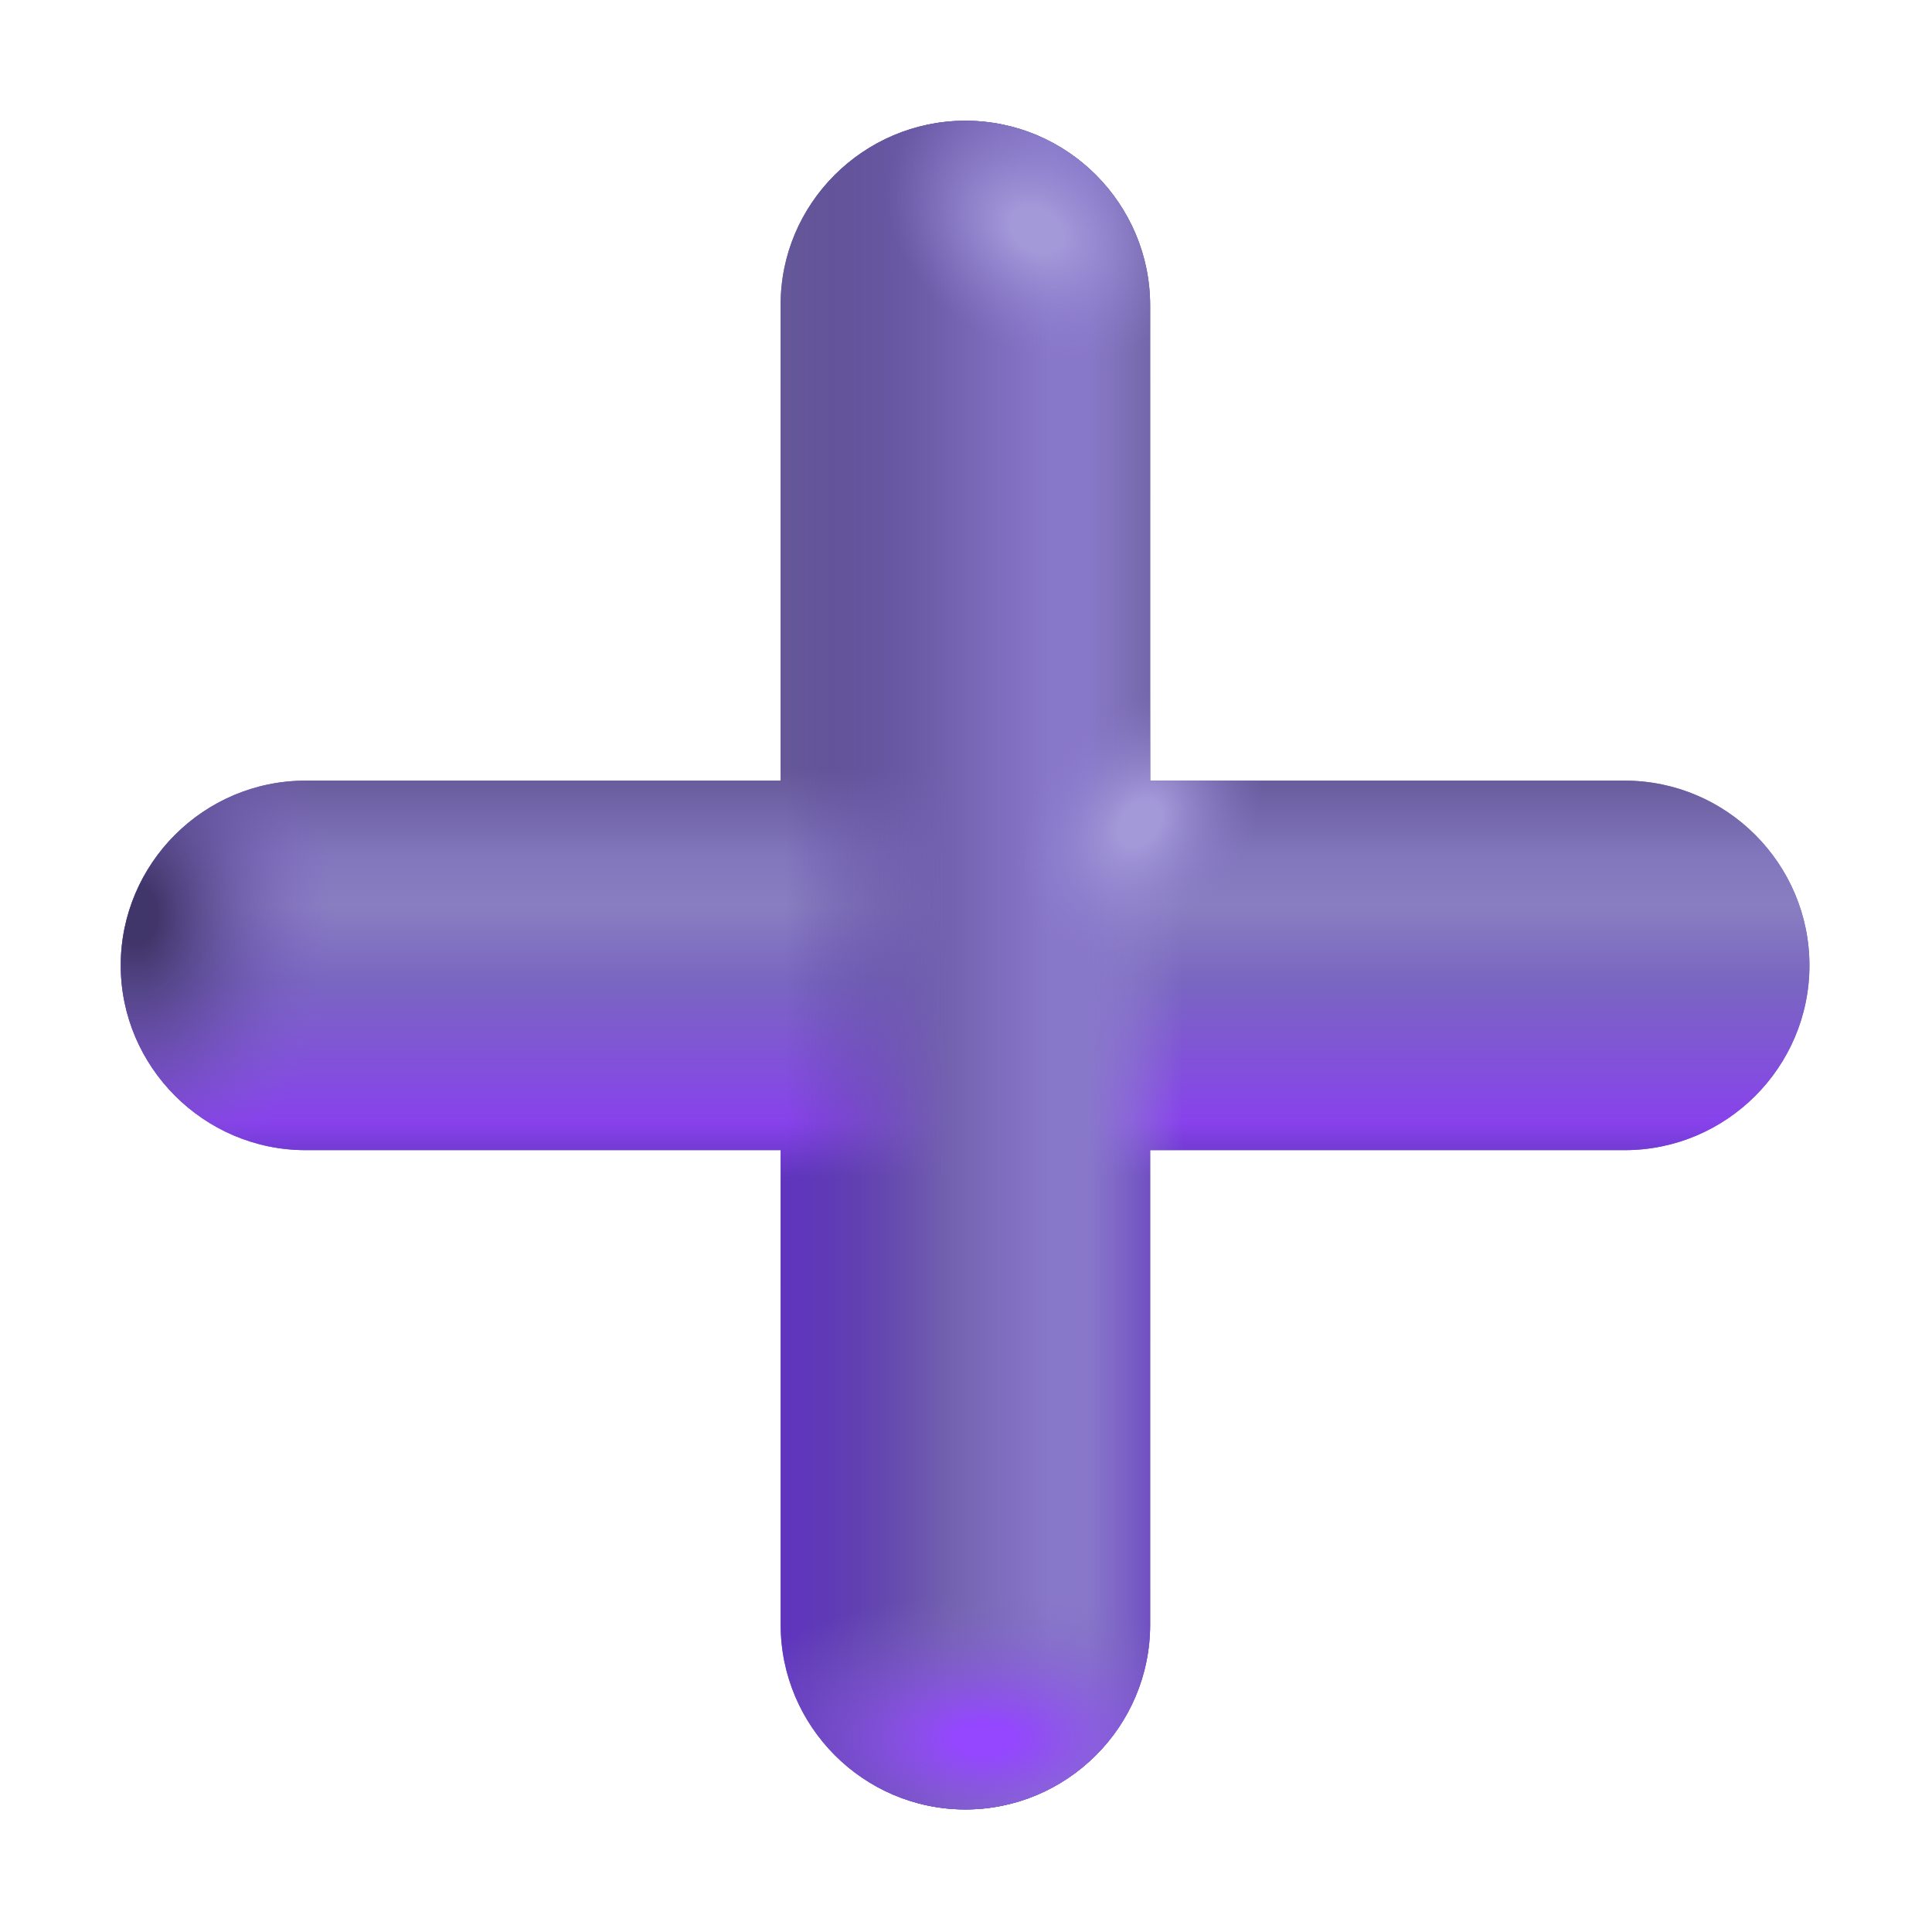
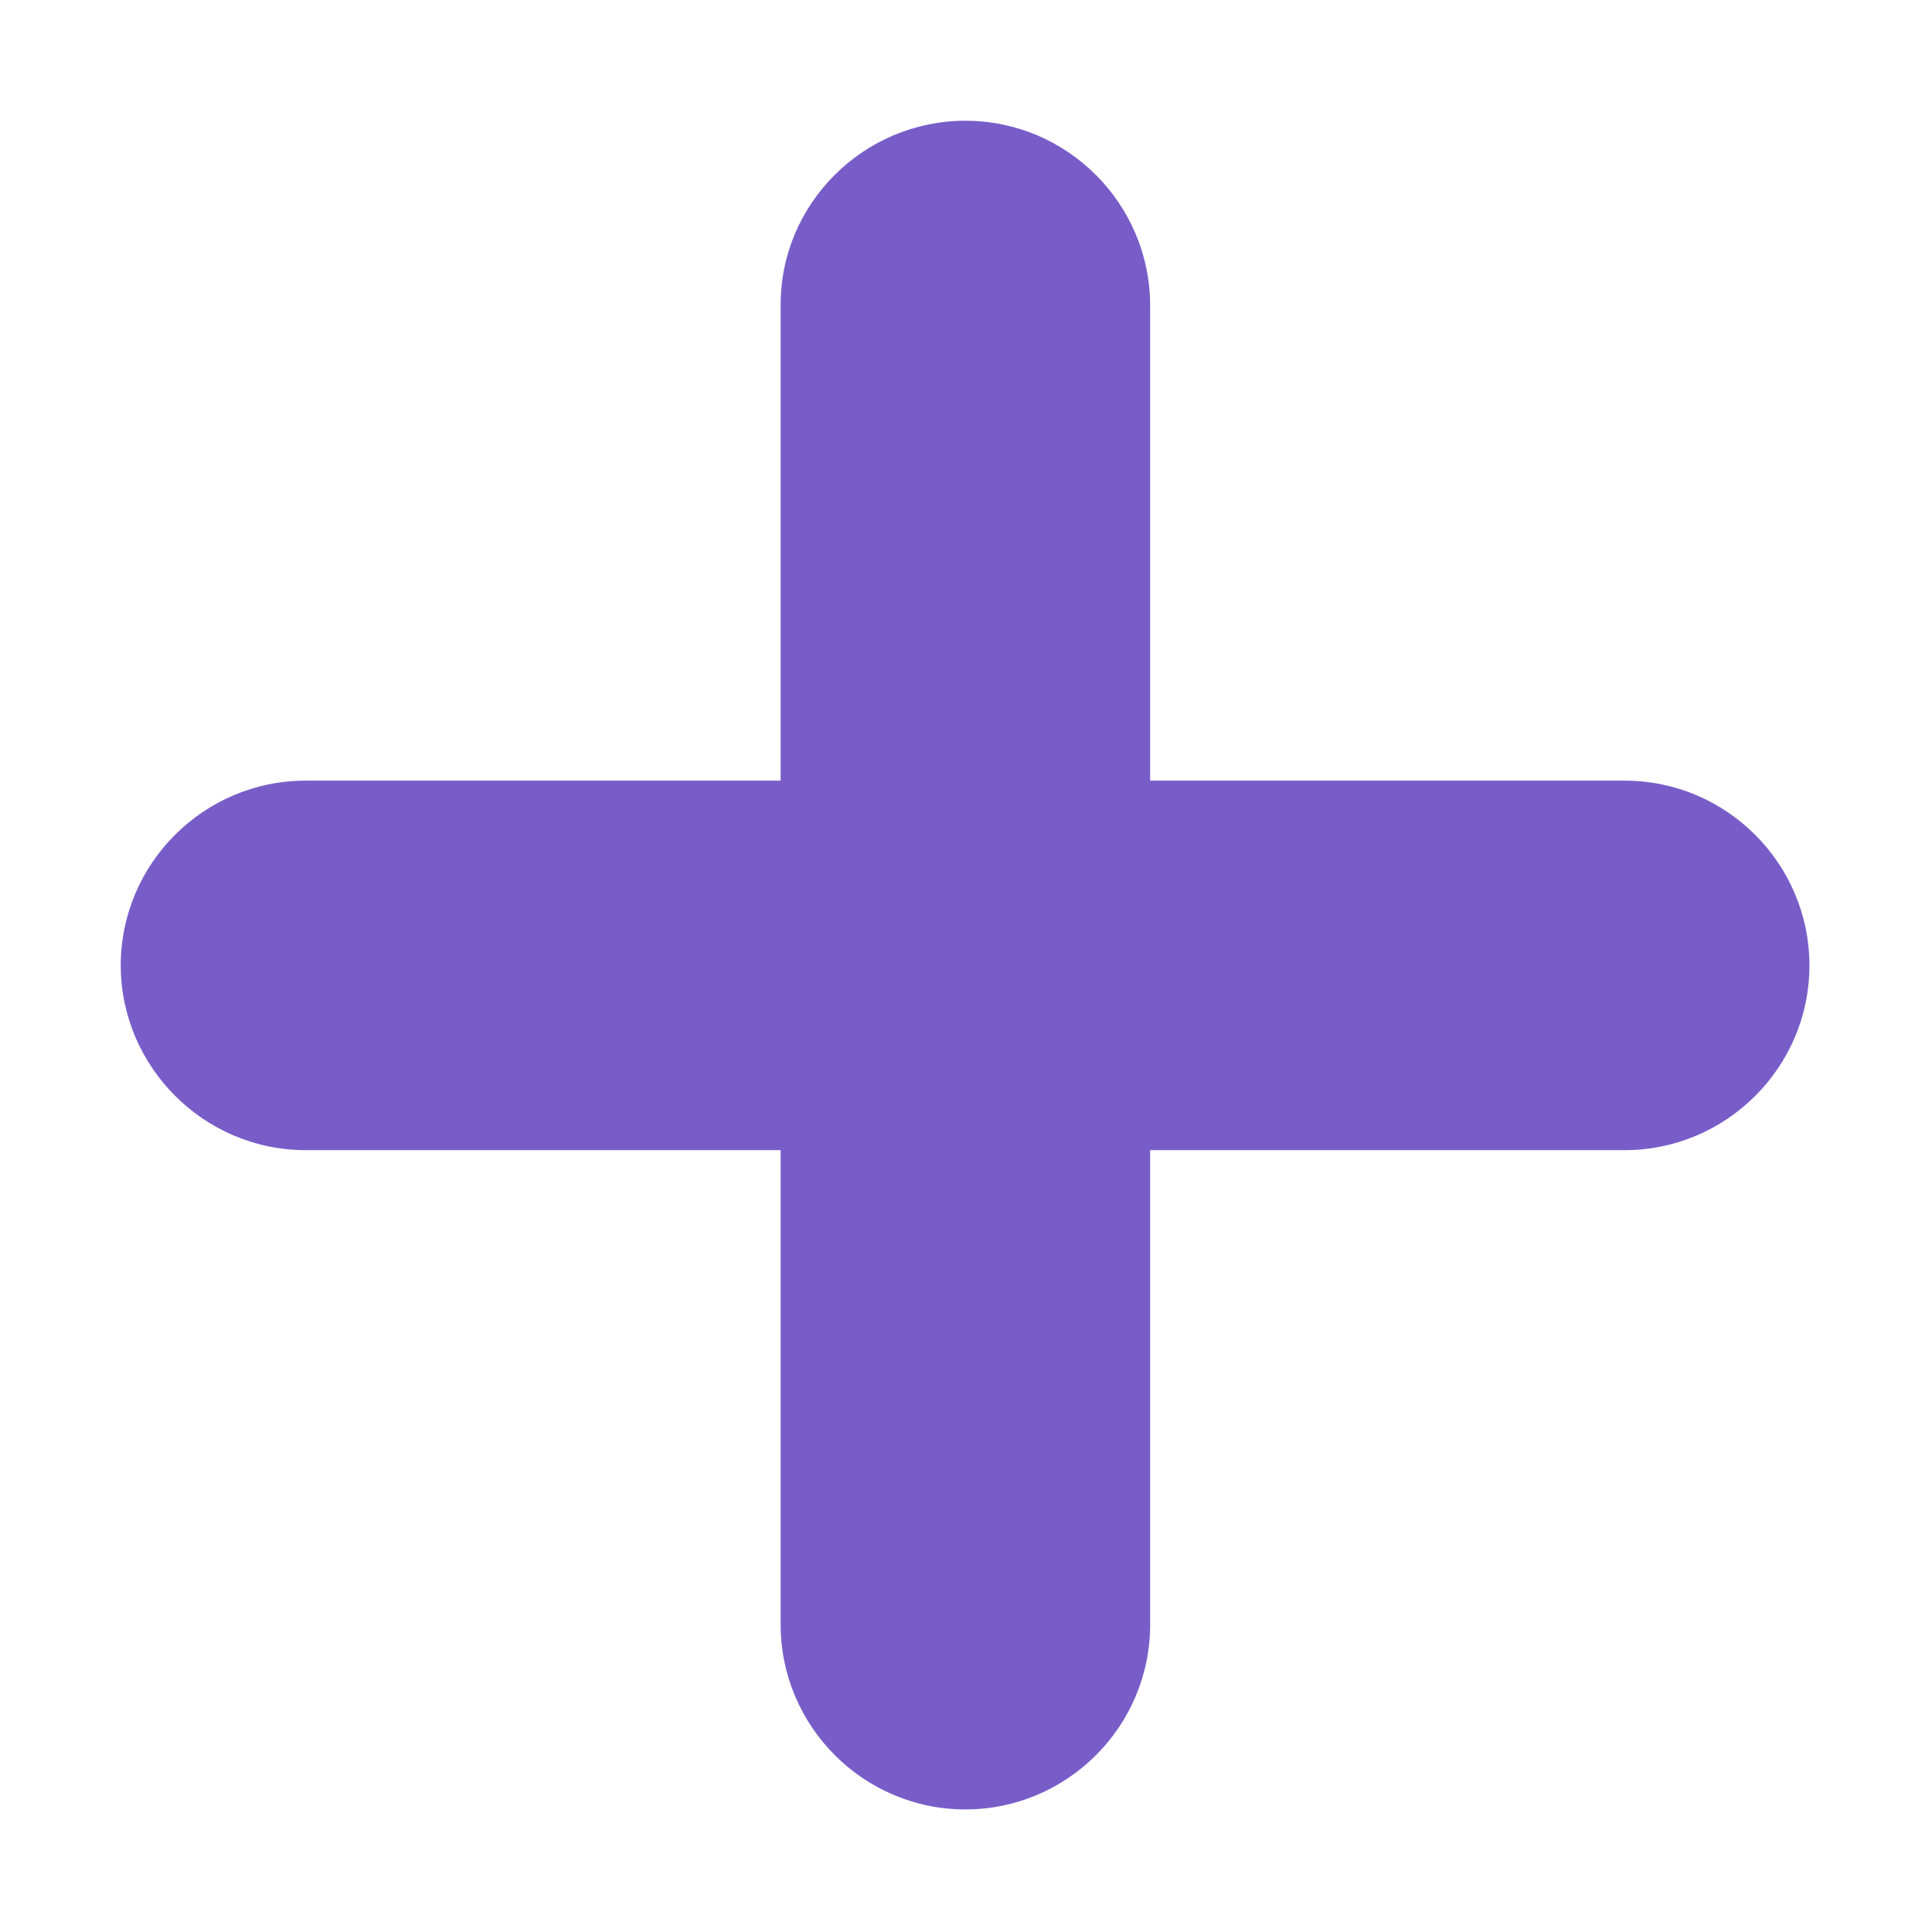
<svg xmlns="http://www.w3.org/2000/svg" width="32" height="32" viewBox="0 0 32 32" fill="none">
-   <path d="M19.05 5.06C19.05 3.38 17.68 2 15.99 2C14.3 2 12.92 3.38 12.93 5.06V12.93H5.06C3.38 12.93 2 14.3 2 15.99C2 17.67 3.38 19.05 5.06 19.05H12.93V26.91C12.93 28.59 14.3 29.97 15.99 29.97C17.67 29.97 19.05 28.6 19.05 26.91V19.05H26.91C28.59 19.05 29.97 17.68 29.97 15.99C29.97 14.31 28.6 12.93 26.91 12.93H19.05V5.06Z" fill="url(#paint0_linear_2_340)" />
-   <path d="M19.05 5.06C19.05 3.38 17.68 2 15.99 2C14.3 2 12.92 3.38 12.93 5.06V12.93H5.06C3.38 12.93 2 14.3 2 15.99C2 17.67 3.38 19.05 5.06 19.05H12.93V26.91C12.93 28.59 14.3 29.97 15.99 29.97C17.67 29.97 19.05 28.6 19.05 26.91V19.05H26.91C28.59 19.05 29.97 17.68 29.97 15.99C29.97 14.31 28.6 12.93 26.91 12.93H19.05V5.06Z" fill="url(#paint1_linear_2_340)" />
-   <path d="M19.05 5.06C19.05 3.38 17.68 2 15.99 2C14.3 2 12.92 3.38 12.93 5.06V12.93H5.06C3.38 12.93 2 14.3 2 15.99C2 17.67 3.38 19.05 5.06 19.05H12.93V26.91C12.93 28.59 14.3 29.97 15.99 29.97C17.67 29.97 19.05 28.6 19.05 26.91V19.05H26.91C28.59 19.05 29.97 17.68 29.97 15.99C29.97 14.31 28.6 12.93 26.91 12.93H19.05V5.06Z" fill="url(#paint2_linear_2_340)" />
-   <path d="M19.05 5.06C19.05 3.38 17.68 2 15.99 2C14.3 2 12.92 3.38 12.93 5.06V12.93H5.06C3.38 12.93 2 14.3 2 15.99C2 17.67 3.38 19.05 5.06 19.05H12.93V26.91C12.93 28.59 14.3 29.97 15.99 29.97C17.67 29.97 19.05 28.6 19.05 26.91V19.05H26.91C28.59 19.05 29.97 17.68 29.97 15.99C29.97 14.31 28.6 12.93 26.91 12.93H19.05V5.06Z" fill="url(#paint3_radial_2_340)" />
-   <path d="M19.05 5.06C19.05 3.38 17.68 2 15.99 2C14.3 2 12.92 3.38 12.93 5.06V12.93H5.06C3.38 12.93 2 14.3 2 15.99C2 17.67 3.38 19.05 5.06 19.05H12.93V26.91C12.93 28.59 14.3 29.97 15.99 29.97C17.67 29.97 19.05 28.6 19.05 26.91V19.05H26.91C28.59 19.05 29.97 17.68 29.97 15.99C29.97 14.31 28.6 12.93 26.91 12.93H19.05V5.06Z" fill="url(#paint4_radial_2_340)" />
-   <path d="M19.05 5.06C19.05 3.38 17.68 2 15.99 2C14.3 2 12.92 3.38 12.93 5.06V12.93H5.06C3.38 12.93 2 14.3 2 15.99C2 17.67 3.38 19.05 5.06 19.05H12.93V26.91C12.93 28.59 14.3 29.97 15.99 29.97C17.67 29.97 19.05 28.6 19.05 26.91V19.05H26.91C28.59 19.05 29.97 17.68 29.97 15.99C29.97 14.31 28.6 12.93 26.91 12.93H19.05V5.06Z" fill="url(#paint5_radial_2_340)" />
-   <path d="M19.05 5.06C19.05 3.38 17.68 2 15.99 2C14.3 2 12.92 3.38 12.93 5.06V12.93H5.06C3.38 12.93 2 14.3 2 15.99C2 17.67 3.38 19.05 5.06 19.05H12.93V26.91C12.93 28.59 14.3 29.97 15.99 29.97C17.67 29.97 19.05 28.6 19.05 26.91V19.05H26.91C28.59 19.05 29.97 17.68 29.97 15.99C29.97 14.31 28.6 12.93 26.91 12.93H19.05V5.06Z" fill="url(#paint6_radial_2_340)" />
-   <defs>
-     <linearGradient id="paint0_linear_2_340" x1="15.985" y1="2" x2="15.985" y2="27.773" gradientUnits="userSpaceOnUse">
-       <stop stop-color="#7366AD" />
-       <stop offset="1" stop-color="#7D5DD4" />
-     </linearGradient>
-     <linearGradient id="paint1_linear_2_340" x1="15.985" y1="12.732" x2="15.985" y2="19.5" gradientUnits="userSpaceOnUse">
-       <stop stop-color="#655898" />
-       <stop offset="0.214" stop-color="#8276BD" />
-       <stop offset="0.335" stop-color="#897EC1" />
-       <stop offset="0.523" stop-color="#7966C1" />
-       <stop offset="0.863" stop-color="#8842EC" />
-       <stop offset="1" stop-color="#6035BE" />
-     </linearGradient>
-     <linearGradient id="paint2_linear_2_340" x1="13" y1="9" x2="20.766" y2="9" gradientUnits="userSpaceOnUse">
-       <stop stop-color="#564199" stop-opacity="0" />
-       <stop offset="0.352" stop-color="#7362AF" />
-       <stop offset="0.563" stop-color="#8878CA" />
-       <stop offset="0.643" stop-color="#8878CA" />
-       <stop offset="0.849" stop-color="#9489CB" stop-opacity="0" />
-     </linearGradient>
-     <radialGradient id="paint3_radial_2_340" cx="0" cy="0" r="1" gradientUnits="userSpaceOnUse" gradientTransform="translate(16.3094 28.7905) rotate(90) scale(2.85096 5.34217)">
-       <stop offset="0.096" stop-color="#9447FE" />
-       <stop offset="0.846" stop-color="#7D6CBB" stop-opacity="0" />
-     </radialGradient>
-     <radialGradient id="paint4_radial_2_340" cx="0" cy="0" r="1" gradientUnits="userSpaceOnUse" gradientTransform="translate(2.26026 15.1565) rotate(-180) scale(3.26241 4.60993)">
-       <stop offset="0.11" stop-color="#41366A" />
-       <stop offset="1" stop-color="#7E5FCD" stop-opacity="0" />
-     </radialGradient>
-     <radialGradient id="paint5_radial_2_340" cx="0" cy="0" r="1" gradientUnits="userSpaceOnUse" gradientTransform="translate(17.1943 3.81811) rotate(-57.8298) scale(1.97901 2.66706)">
-       <stop offset="0.177" stop-color="#A398D8" />
-       <stop offset="1" stop-color="#8A7ACC" stop-opacity="0" />
-     </radialGradient>
-     <radialGradient id="paint6_radial_2_340" cx="0" cy="0" r="1" gradientUnits="userSpaceOnUse" gradientTransform="translate(18.8736 13.64) rotate(-53.1301) scale(2.4421 1.75913)">
-       <stop offset="0.177" stop-color="#A398D8" />
-       <stop offset="1" stop-color="#8A7ACC" stop-opacity="0" />
-     </radialGradient>
-   </defs>
+   <path d="M19.05 5.06C19.05 3.38 17.68 2 15.99 2C14.3 2 12.92 3.38 12.93 5.06V12.93H5.06C3.38 12.93 2 14.3 2 15.99C2 17.67 3.38 19.05 5.06 19.05H12.93V26.91C12.93 28.59 14.3 29.97 15.99 29.97C17.67 29.97 19.05 28.6 19.05 26.91V19.05H26.91C28.59 19.05 29.97 17.68 29.97 15.99C29.97 14.31 28.6 12.93 26.91 12.93H19.05V5.06Z" fill="#785DC8" />
</svg>
